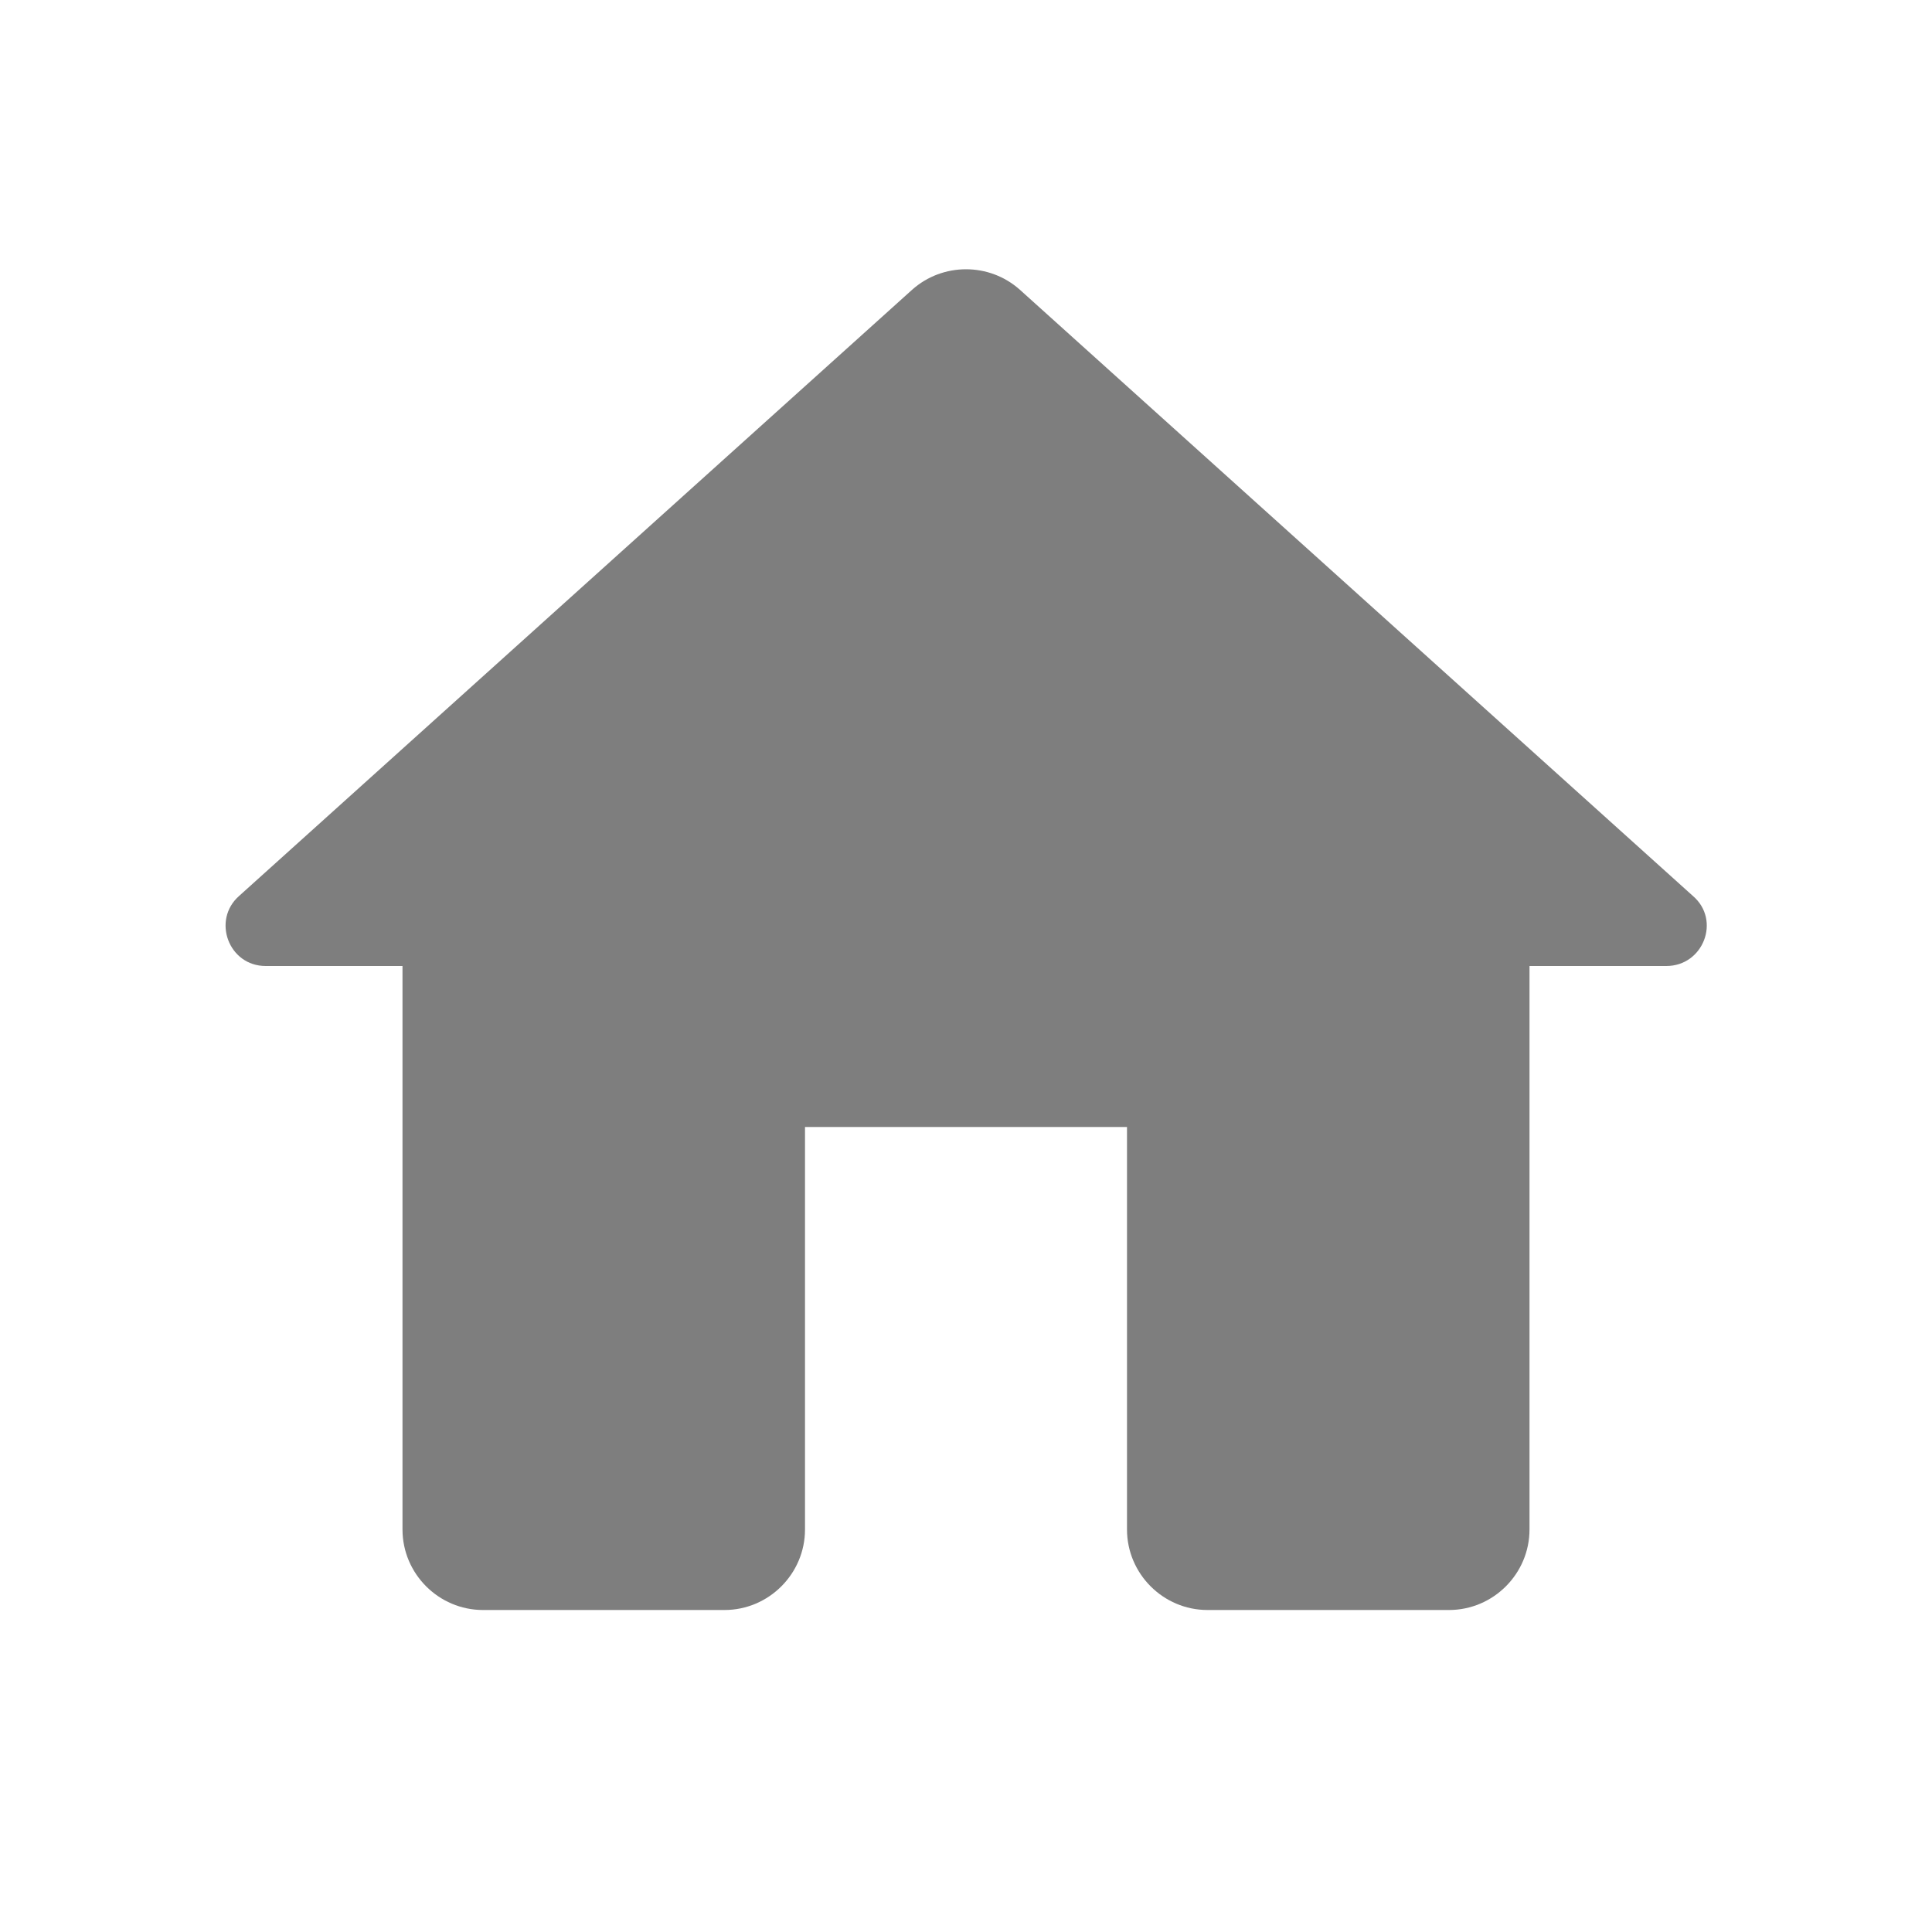
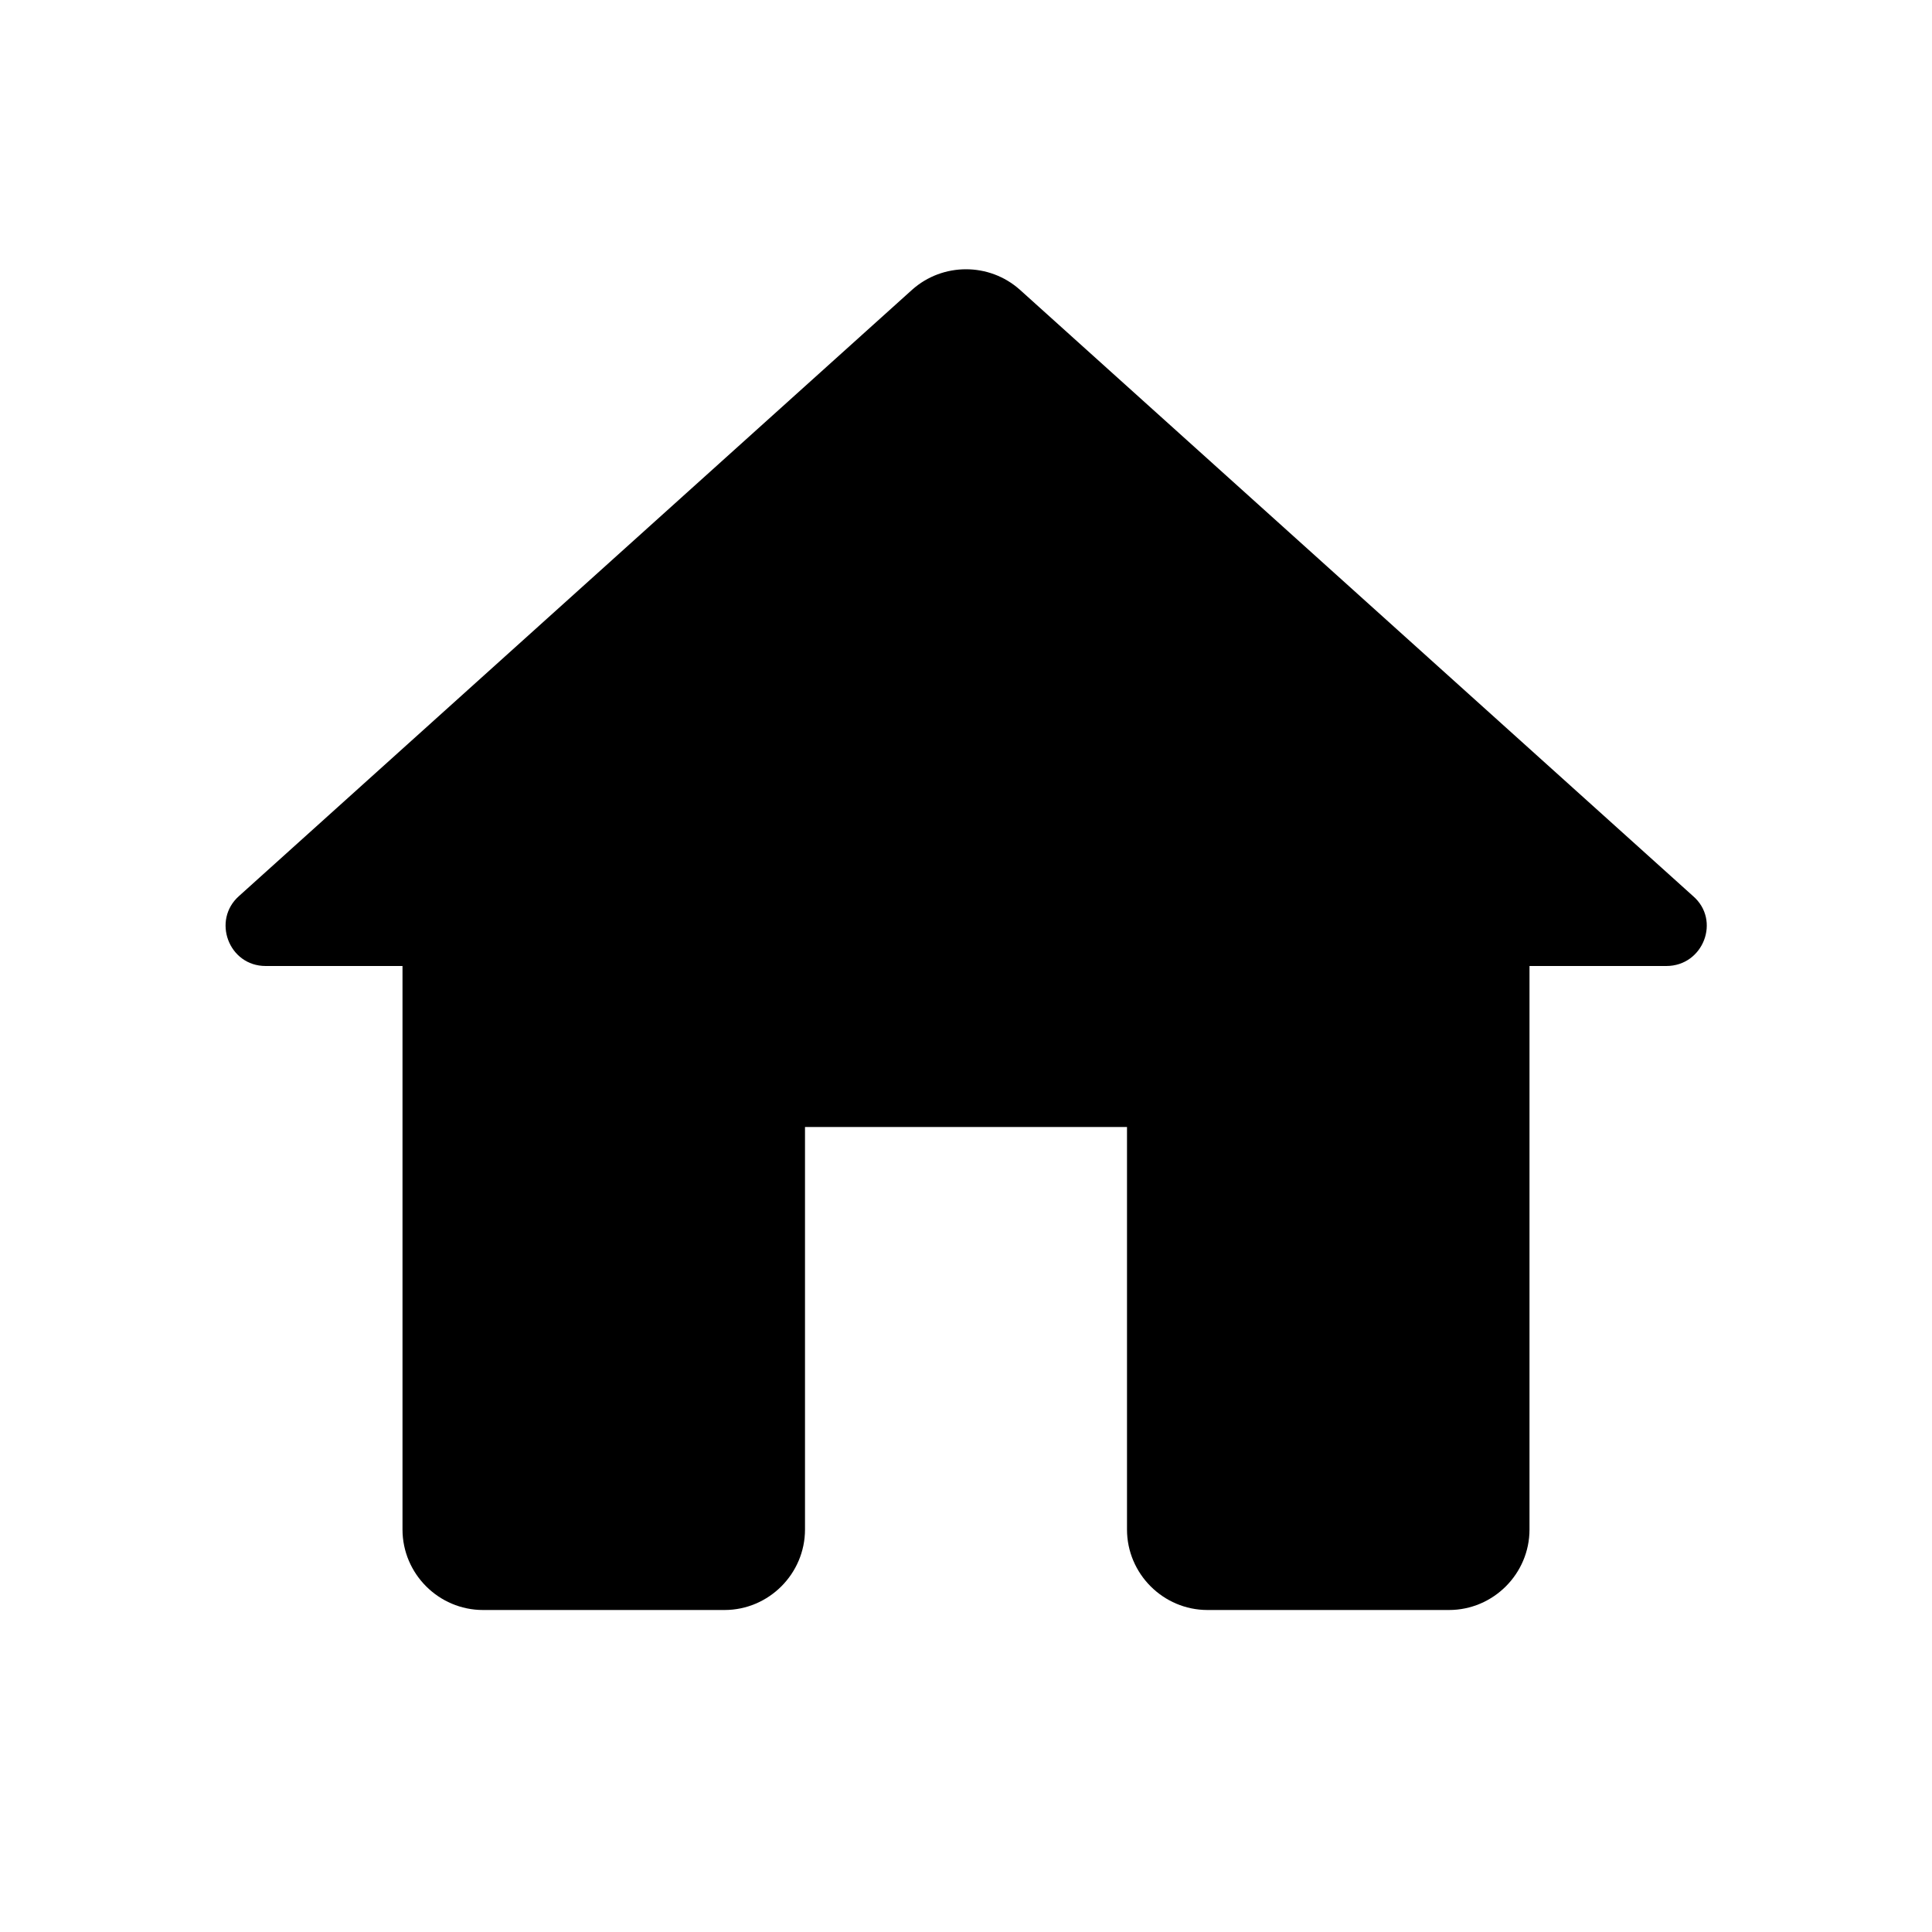
- <svg xmlns="http://www.w3.org/2000/svg" width="24" height="24" viewBox="0 0 24 24">
-   <g fill="none" fill-rule="evenodd">
-     <path d="M0 0L24 0 24 24 0 24z" />
-     <path fill="#7E7E7E" d="M10 19v-5h4v5c0 .55.45 1 1 1h3c.55 0 1-.45 1-1v-7h1.7c.46 0 .68-.57.33-.87L12.67 3.6c-.38-.34-.96-.34-1.34 0l-8.36 7.53c-.34.3-.13.87.33.87H5v7c0 .55.45 1 1 1h3c.55 0 1-.45 1-1z" />
-   </g>
+ <svg xmlns="http://www.w3.org/2000/svg" width="24" height="24" viewBox="0 0 24 24" fill="none">
+   <path fill="#000" d="M10 19v-5h4v5c0 .55.45 1 1 1h3c.55 0 1-.45 1-1v-7h1.7c.46 0 .68-.57.33-.87L12.67 3.6c-.38-.34-.96-.34-1.34 0l-8.36 7.53c-.34.3-.13.87.33.87H5v7c0 .55.45 1 1 1h3c.55 0 1-.45 1-1z" />
</svg>
